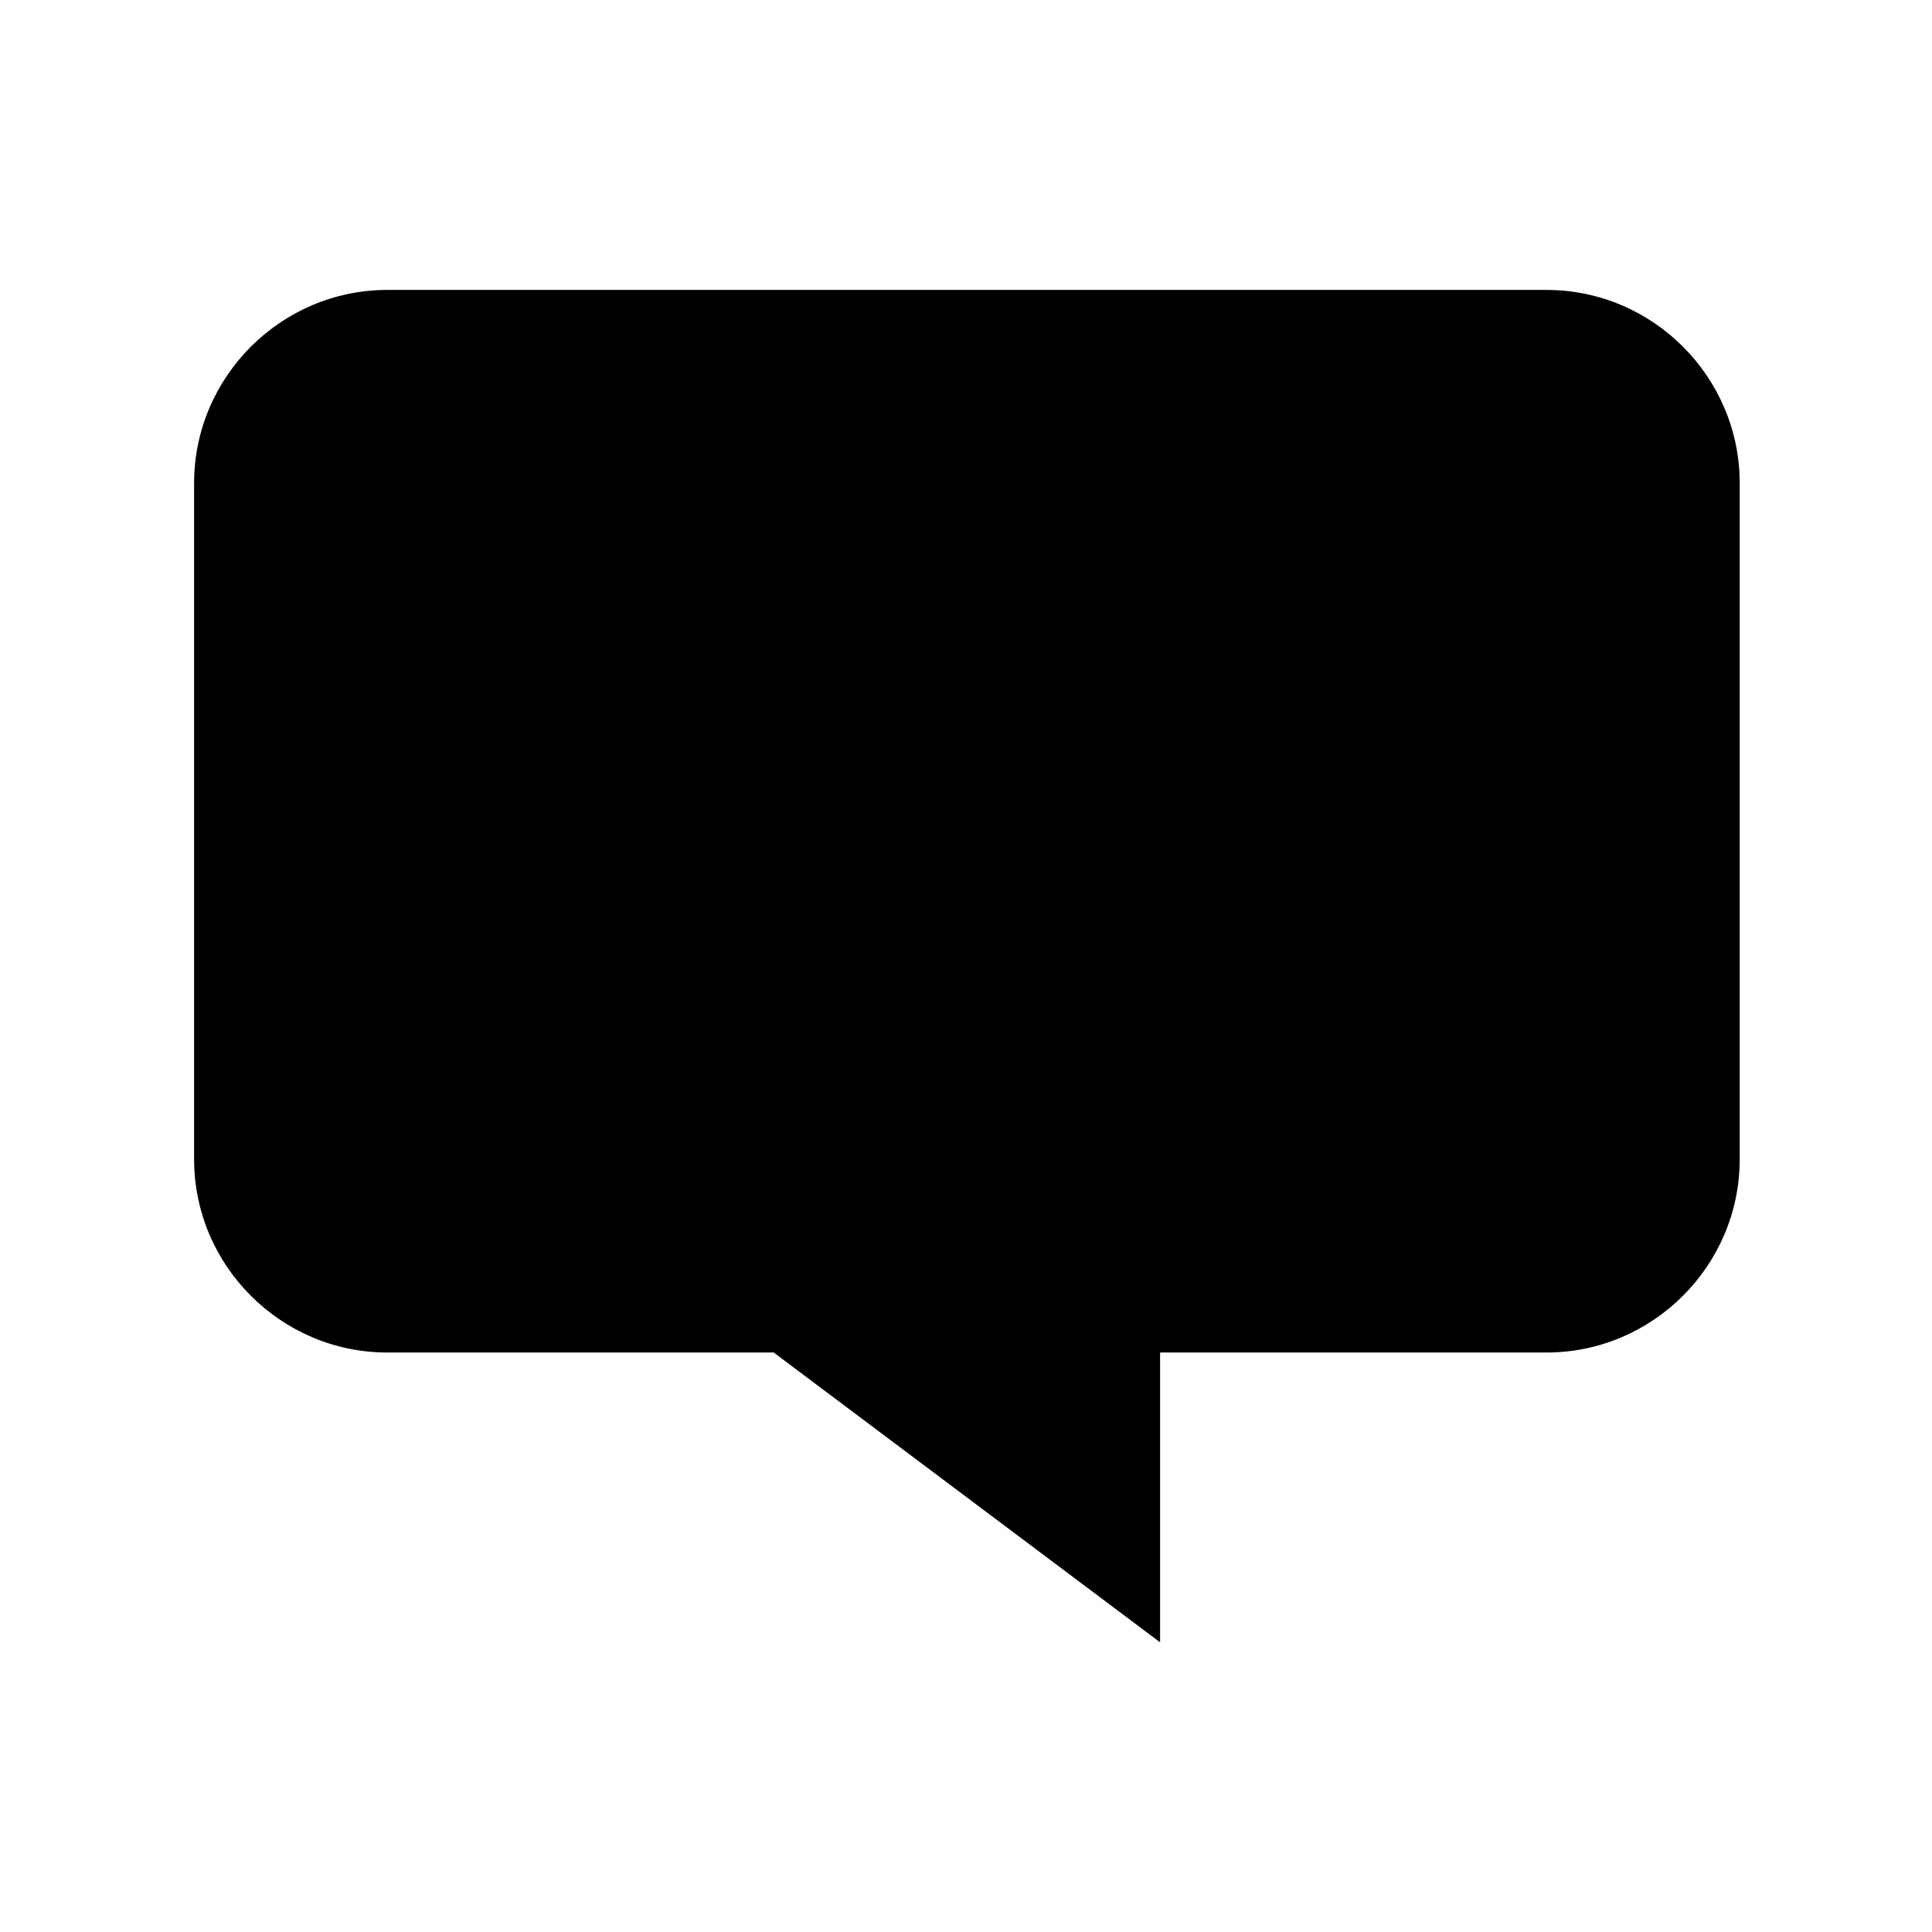
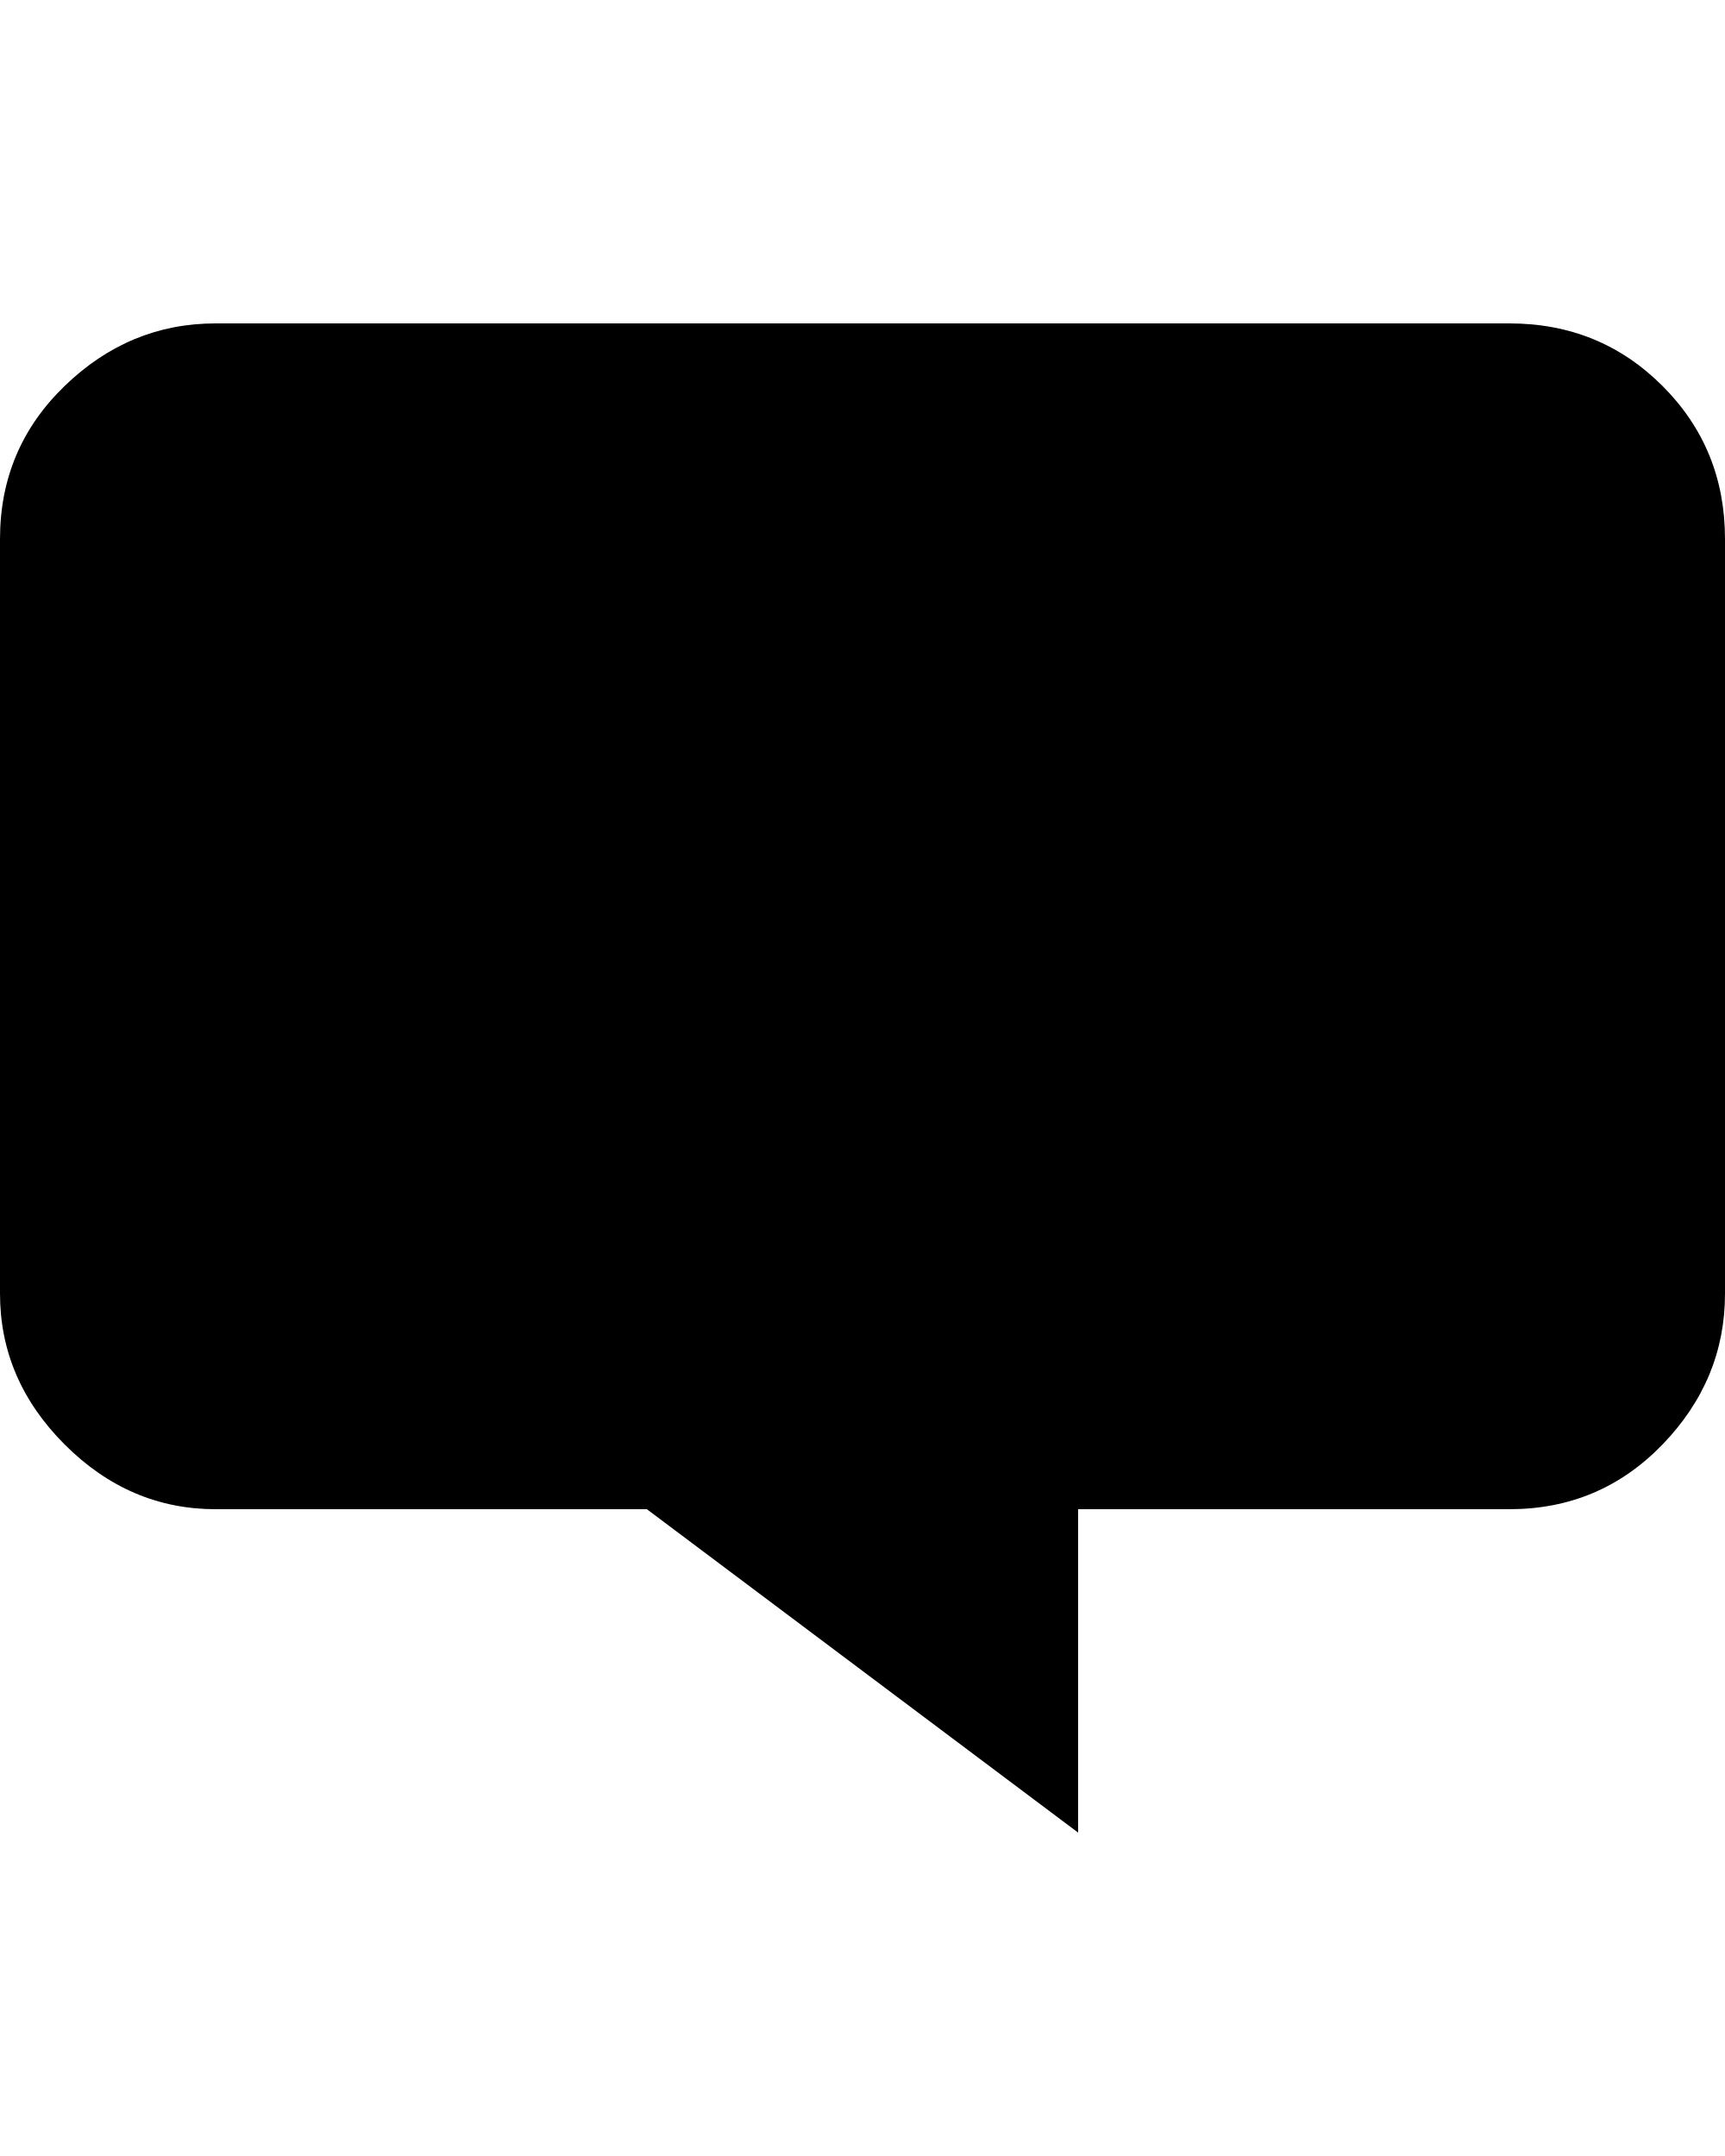
- <svg xmlns="http://www.w3.org/2000/svg" version="1.1" id="Layer_1" x="0px" y="0px" width="1000px" height="1000px" viewBox="0 0 1000 1000" enable-background="new 0 0 1000 1000" xml:space="preserve">
+ <svg xmlns="http://www.w3.org/2000/svg" height="1000px" width="800px">
  <g>
-     <path d="M800.469,150.062h-600c-55,0-100,45-100,100v350c0,55,45,100,100,100h200l200,150v-150h200c55,0,100-45,100-100v-350   C900.469,195.062,855.469,150.062,800.469,150.062z" />
+     <path d="M700 150c28 0 51.667 9.667 71 29c19.333 19.333 29 43 29 71c0 0 0 350 0 350c0 26.667 -9.667 50 -29 70c-19.333 20 -43 30 -71 30c0 0 -200 0 -200 0c0 0 0 150 0 150c0 0 -200 -150 -200 -150c0 0 -200 0 -200 0c-26.667 0 -50 -10 -70 -30c-20 -20 -30 -43.333 -30 -70c0 0 0 -350 0 -350c0 -28 10 -51.667 30 -71c20 -19.333 43.333 -29 70 -29c0 0 600 0 600 0c0 0 0 0 0 0" />
  </g>
</svg>
